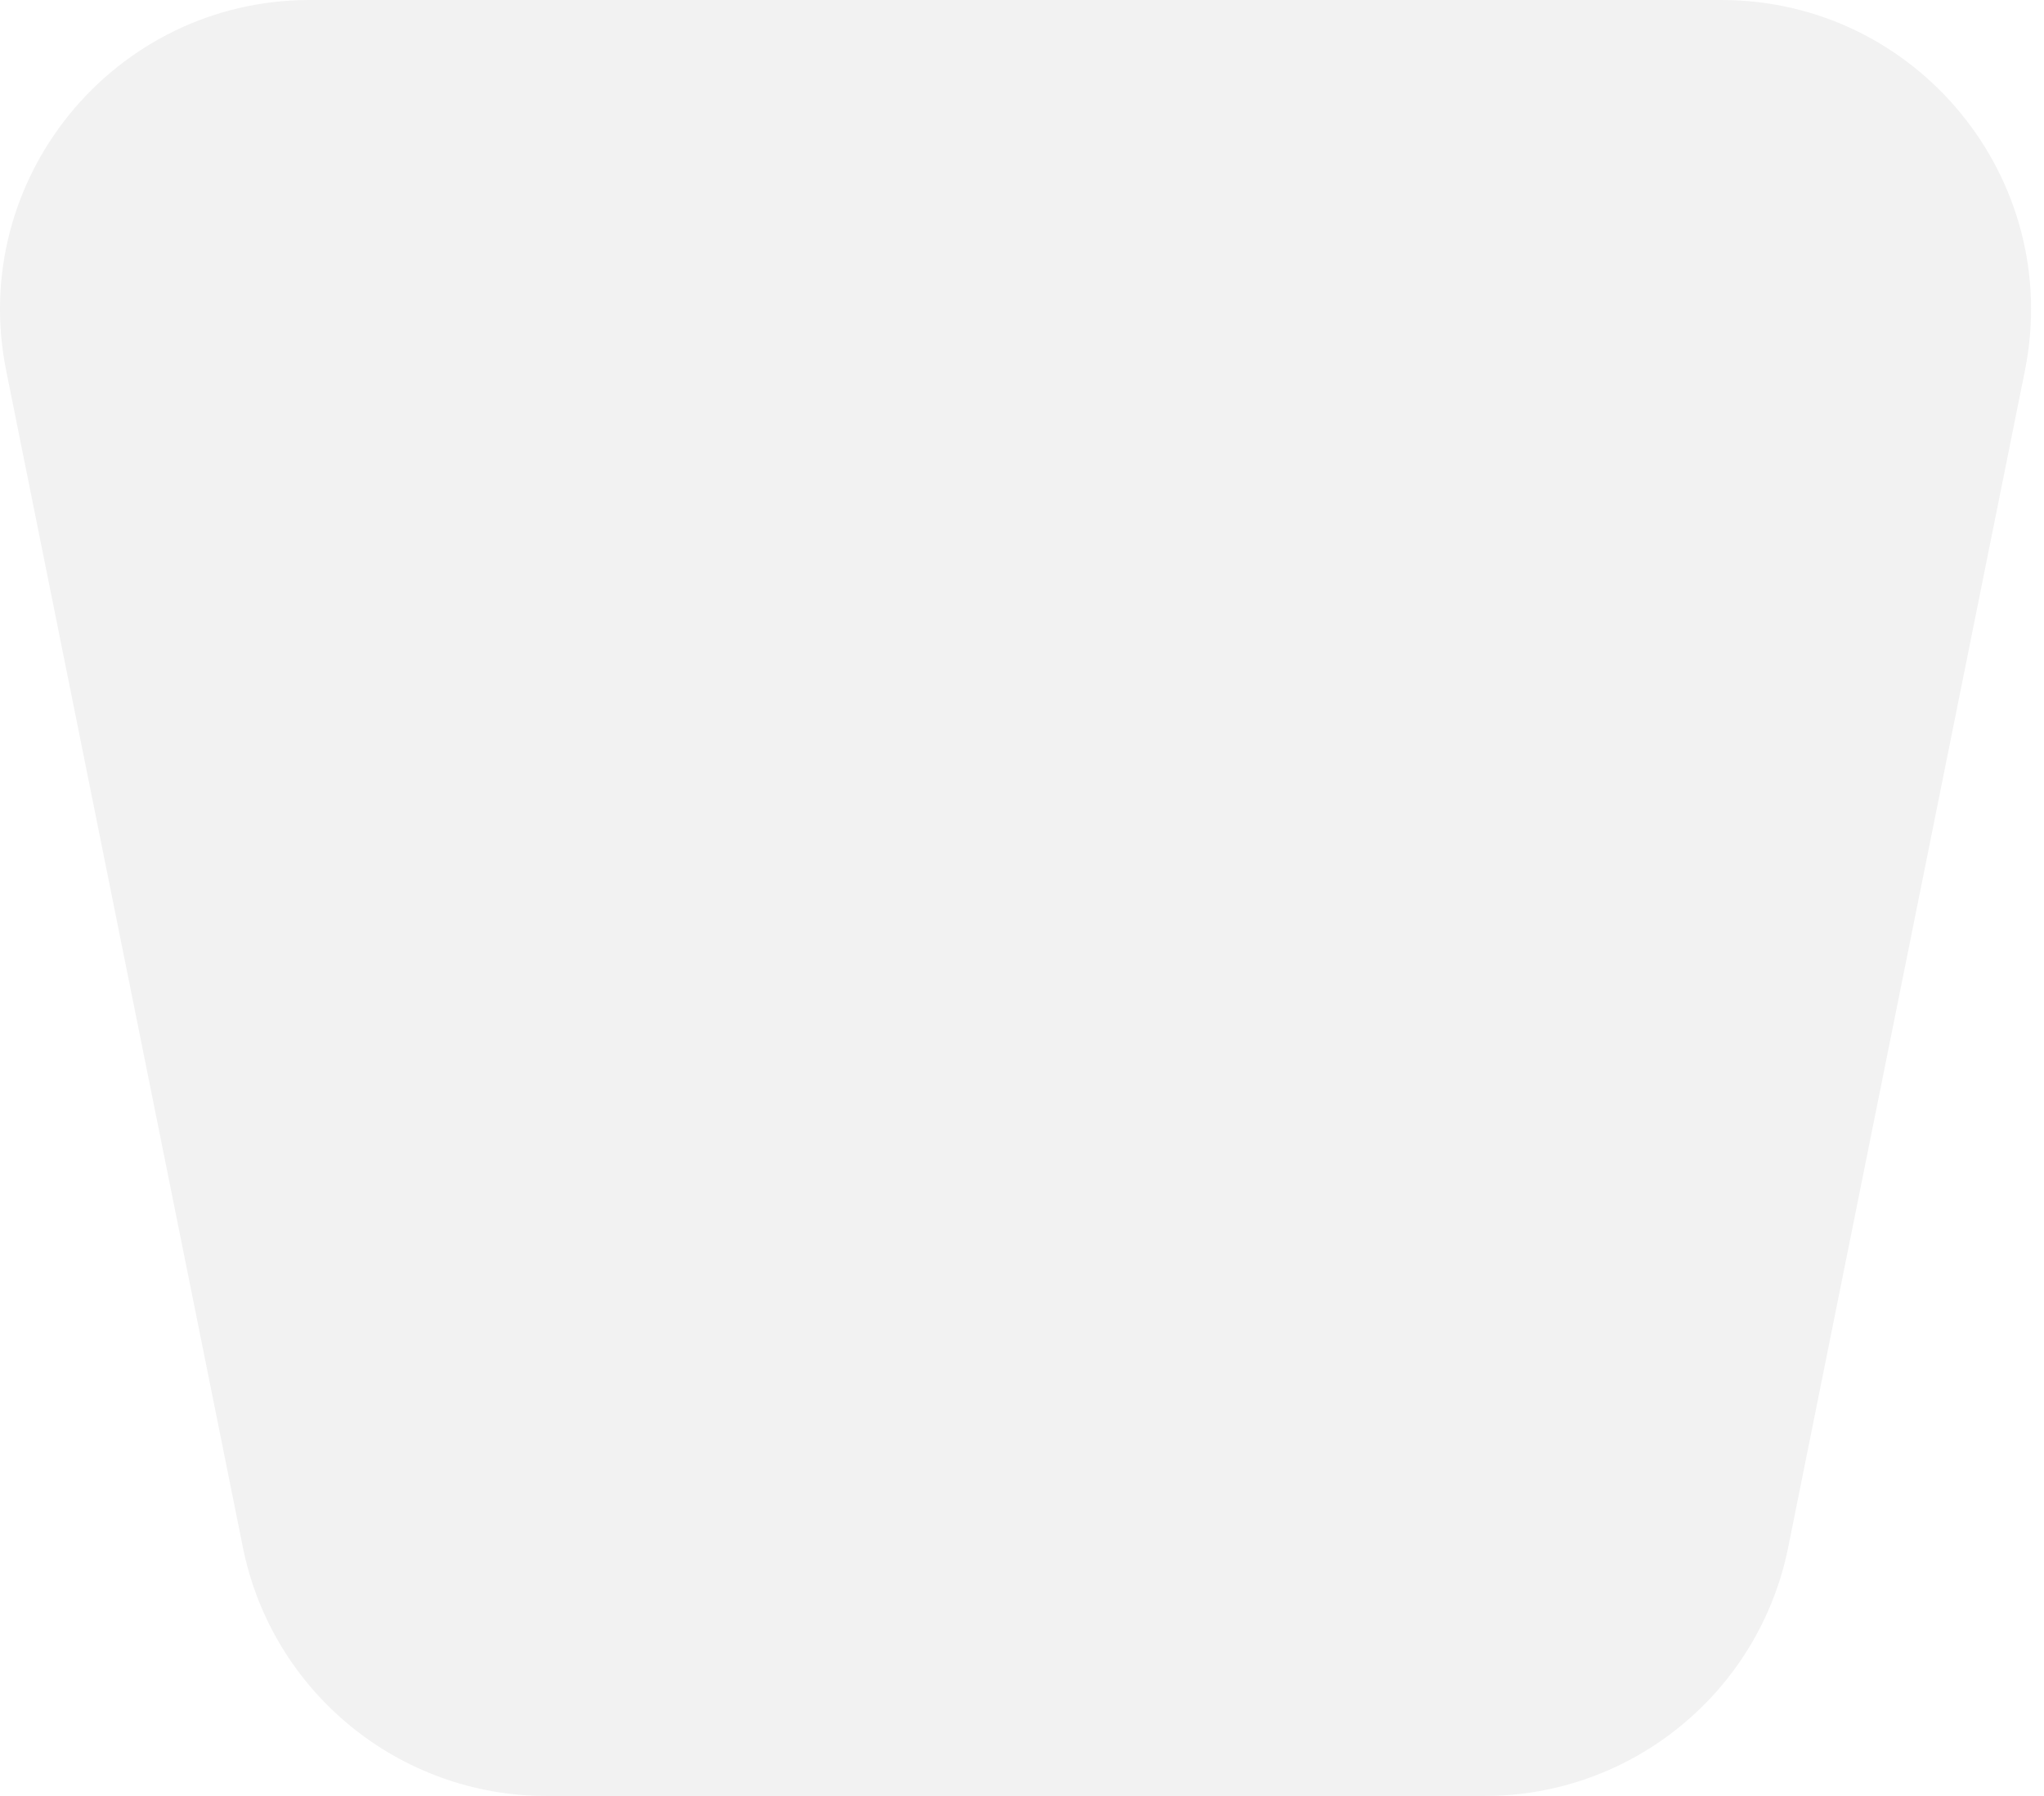
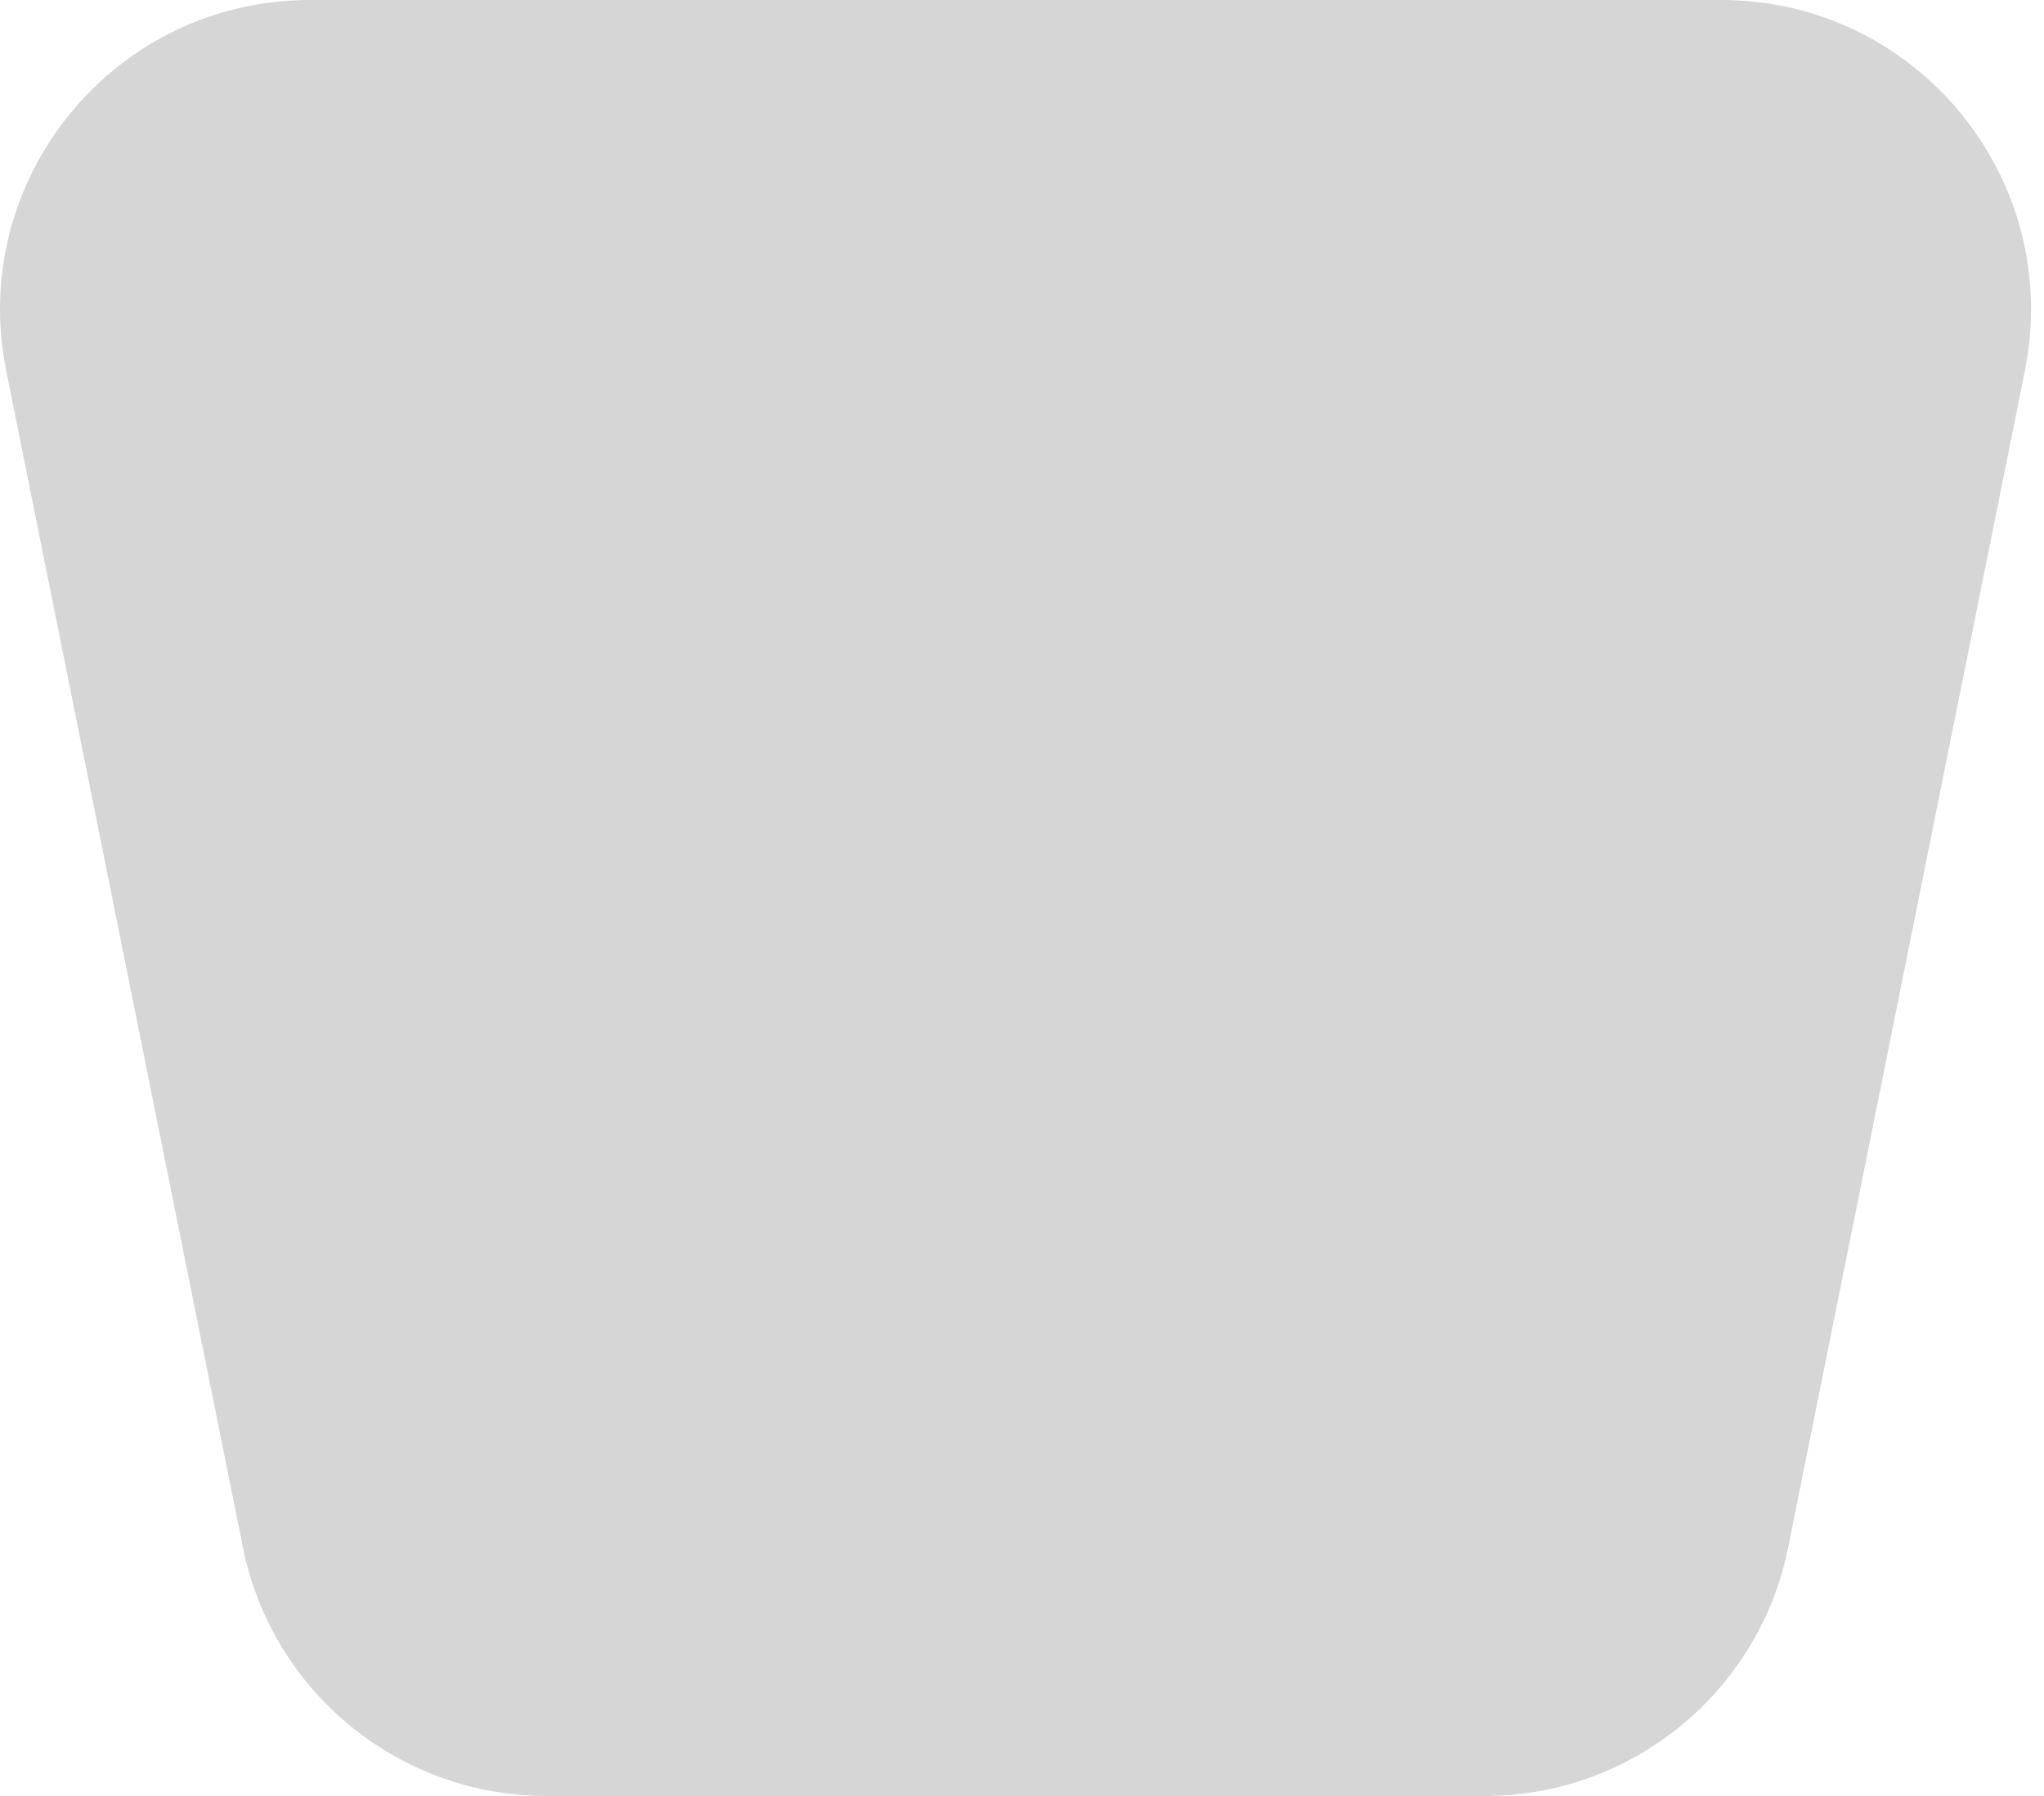
<svg xmlns="http://www.w3.org/2000/svg" width="66" height="58" viewBox="0 0 66 58" fill="none">
-   <path d="M57.74 49.972C56.8 54.641 52.699 58 47.936 58L17.647 58C12.884 58 8.783 54.641 7.843 49.972L0.2 11.972C-1.046 5.781 3.688 0 10.003 0L55.58 0C61.895 0 66.629 5.781 65.383 11.972L57.74 49.972Z" fill="#F2F2F2" />
+   <path d="M57.74 49.972C56.8 54.641 52.699 58 47.936 58L17.647 58C12.884 58 8.783 54.641 7.843 49.972L0.2 11.972C-1.046 5.781 3.688 0 10.003 0L55.58 0C61.895 0 66.629 5.781 65.383 11.972L57.74 49.972Z" fill="#D6D6D6" />
</svg>
